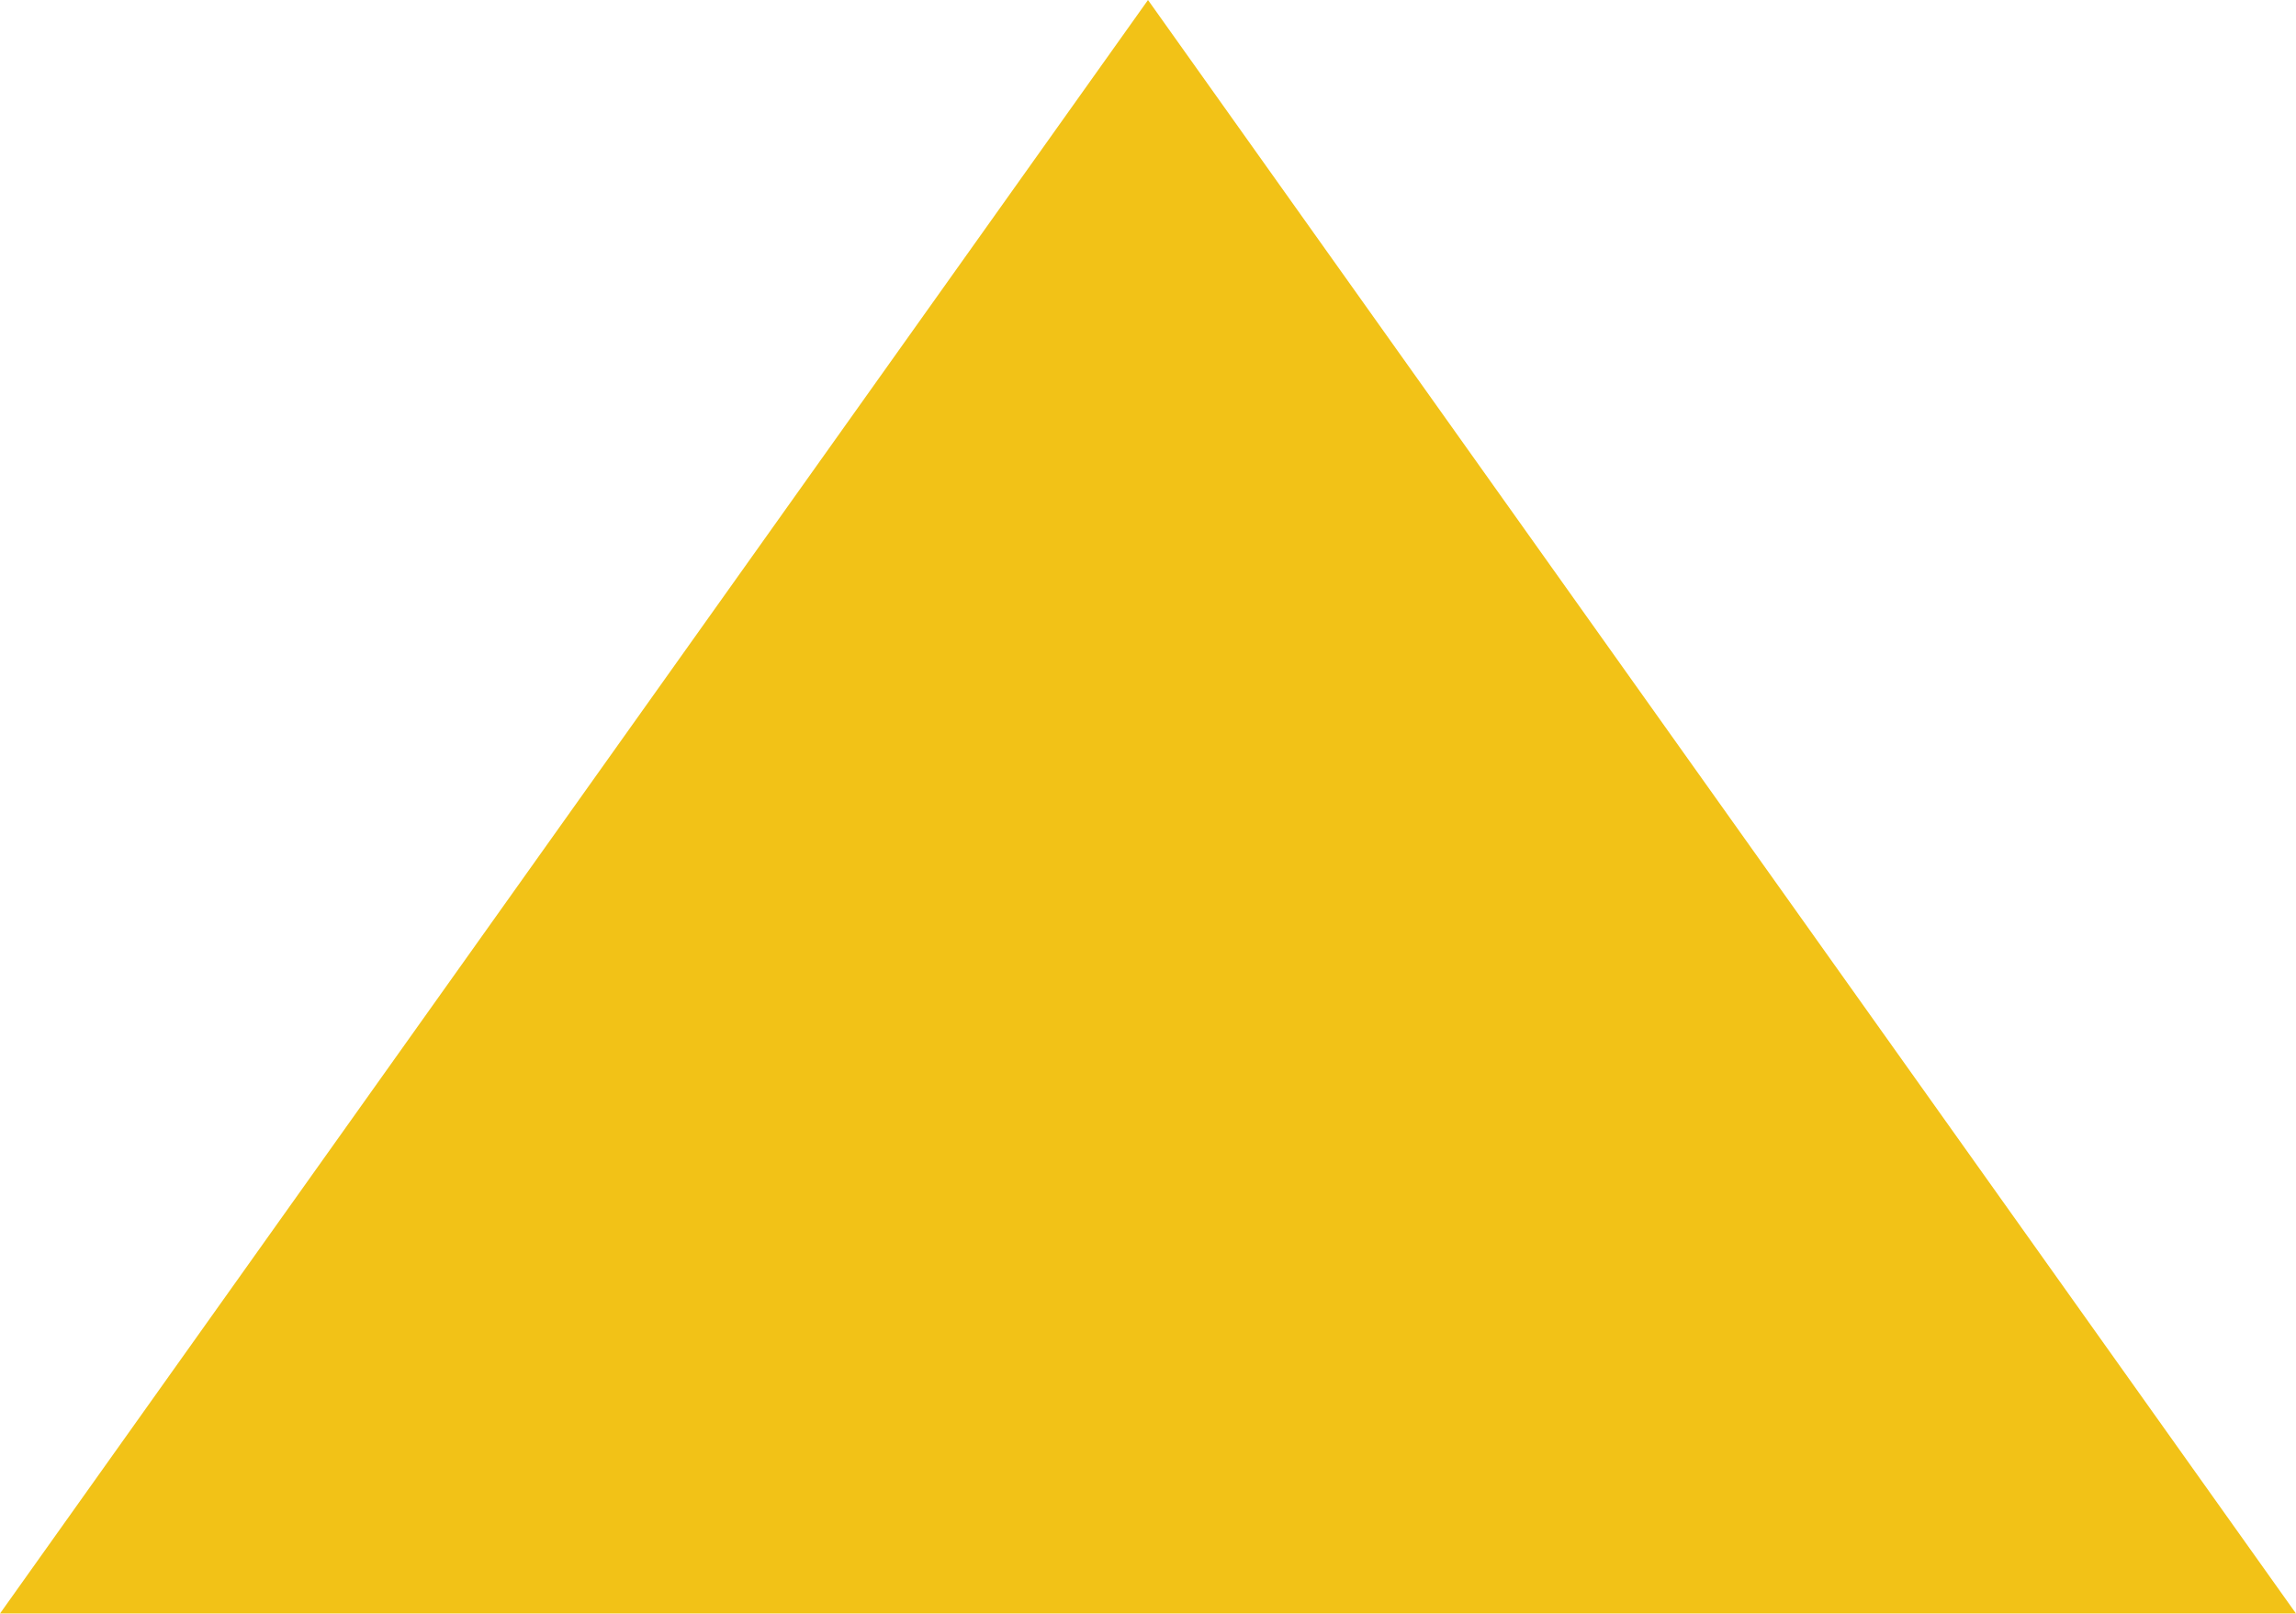
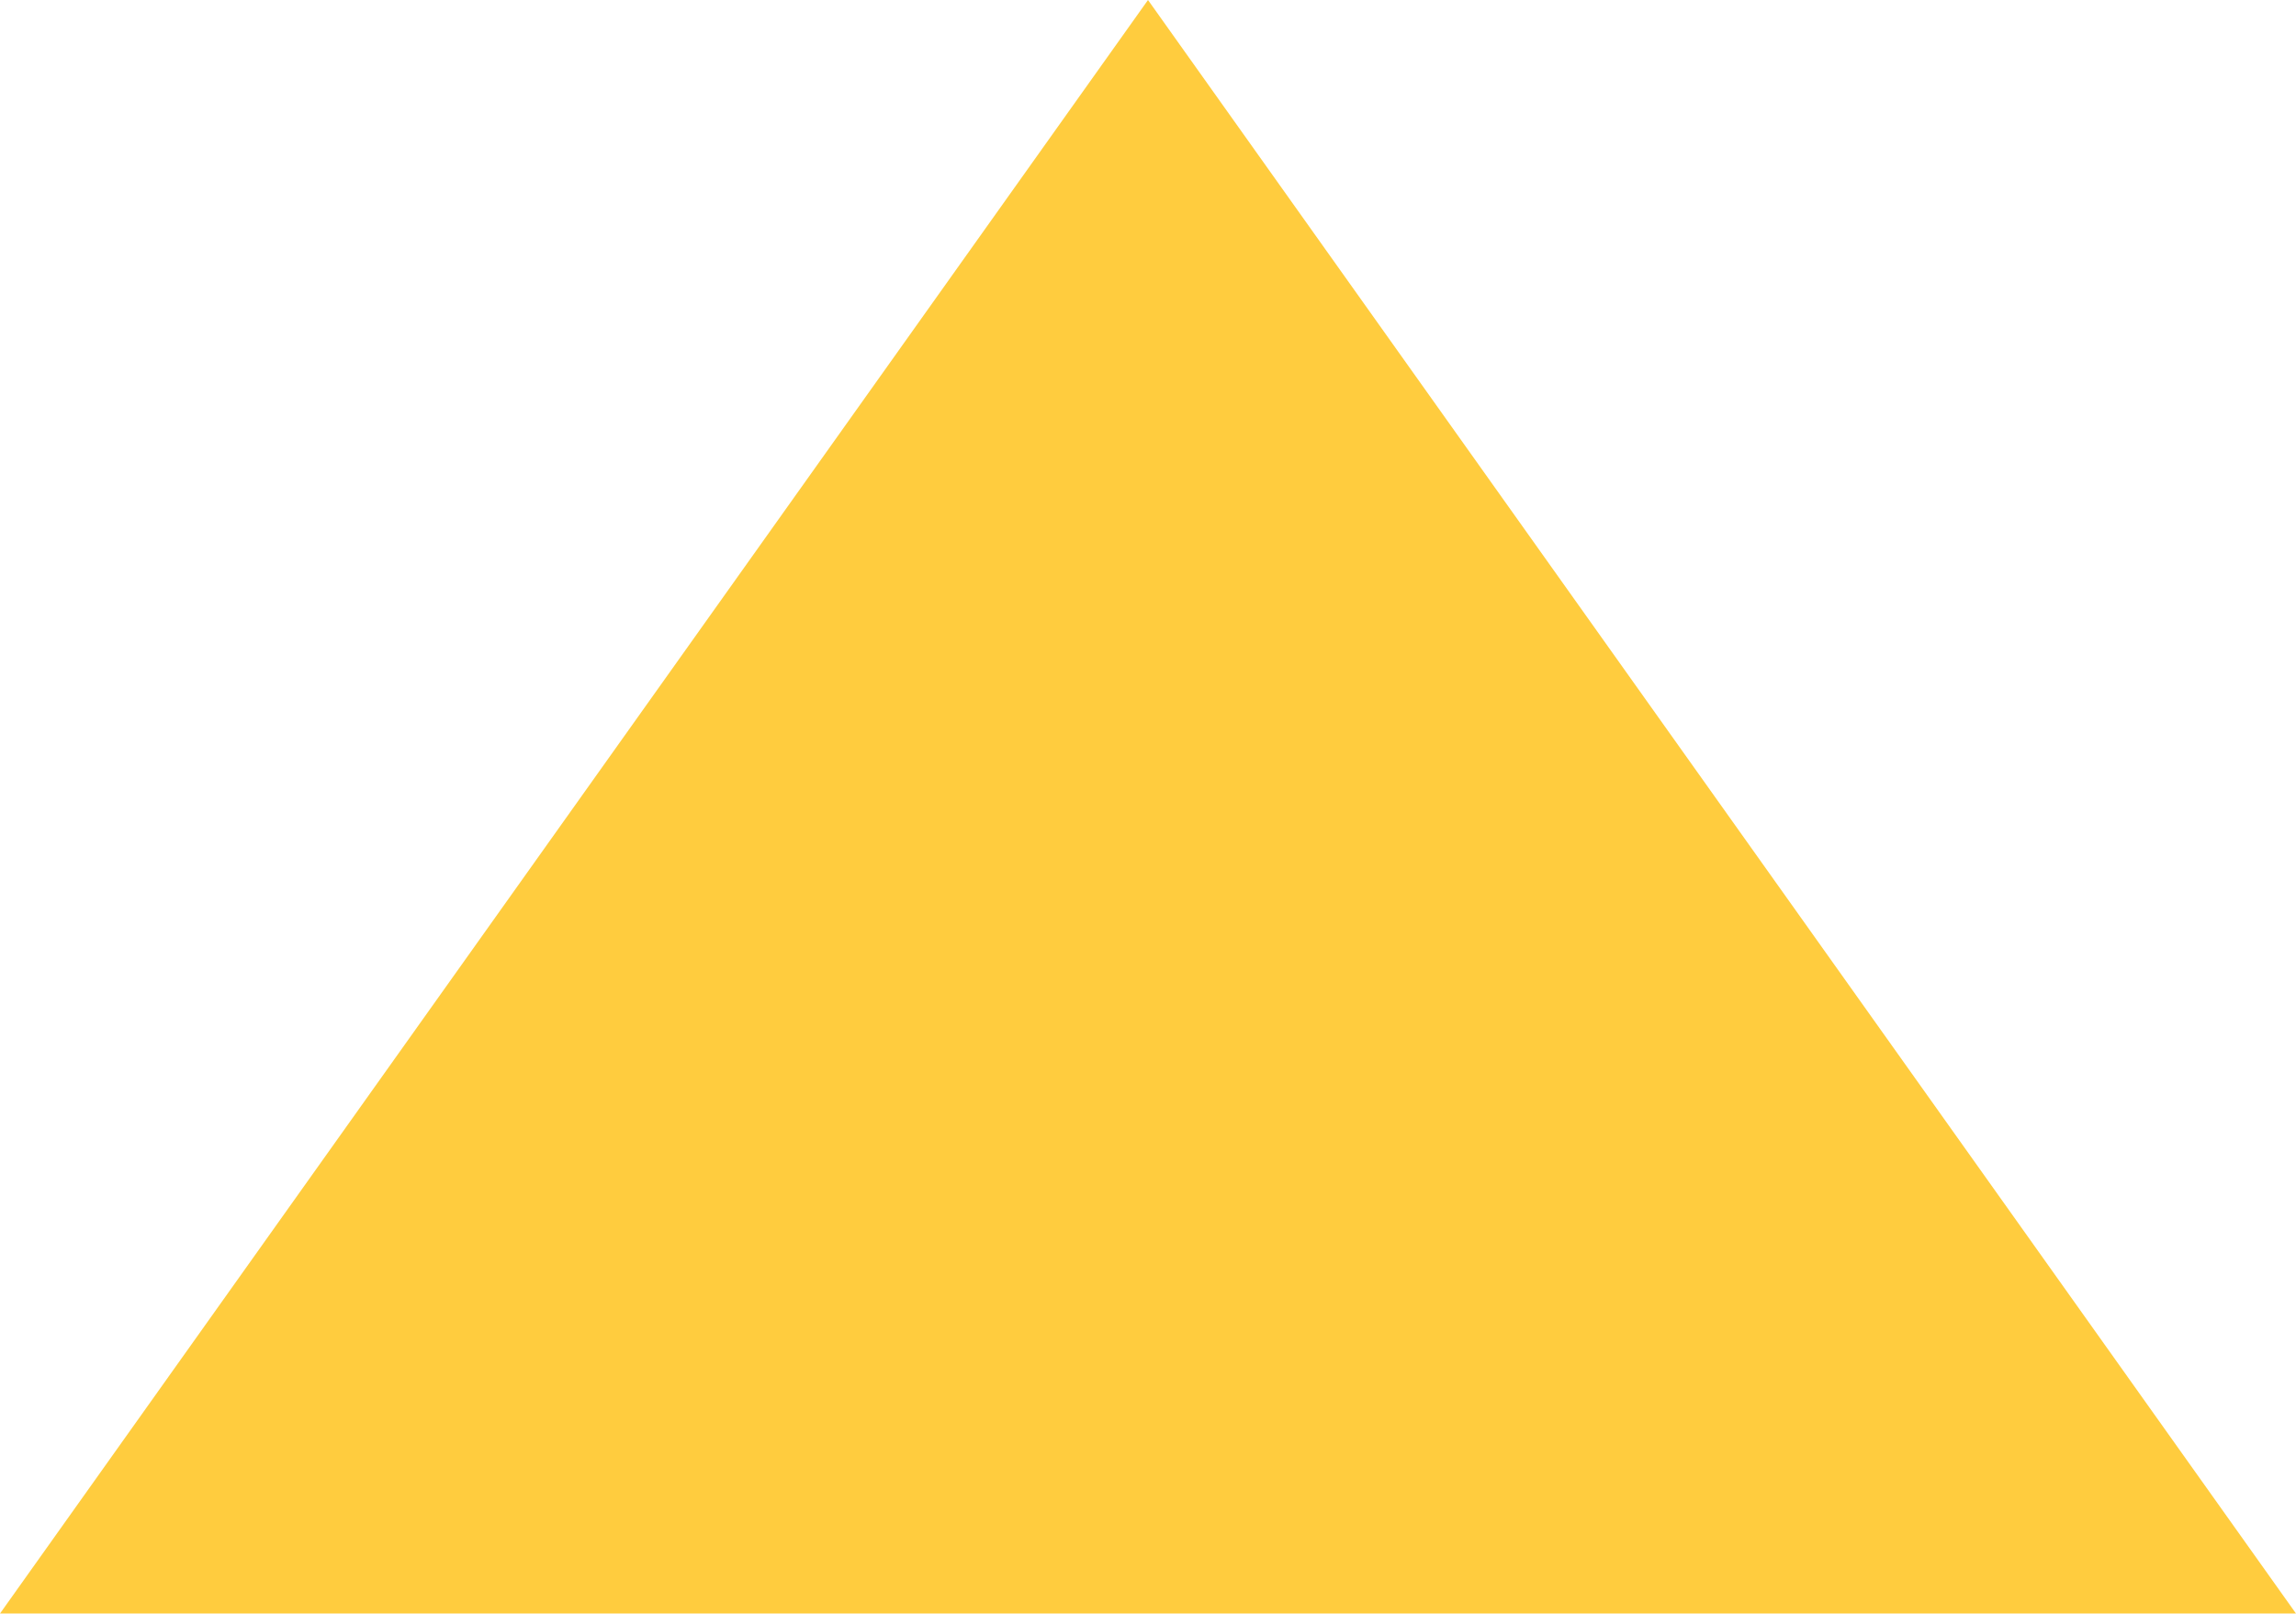
<svg xmlns="http://www.w3.org/2000/svg" viewBox="0 0 217.28 152.66">
  <defs>
-     <style>.cls-1{fill:#f2c217;}</style>
+     <style>.cls-1{fill:#FFCC3E;}</style>
  </defs>
  <g id="Layer_2" data-name="Layer 2">
    <g id="Layer_1-2" data-name="Layer 1">
      <polygon class="cls-1" points="108.64 0 0 152.66 217.28 152.66 108.64 0" />
    </g>
  </g>
</svg>
